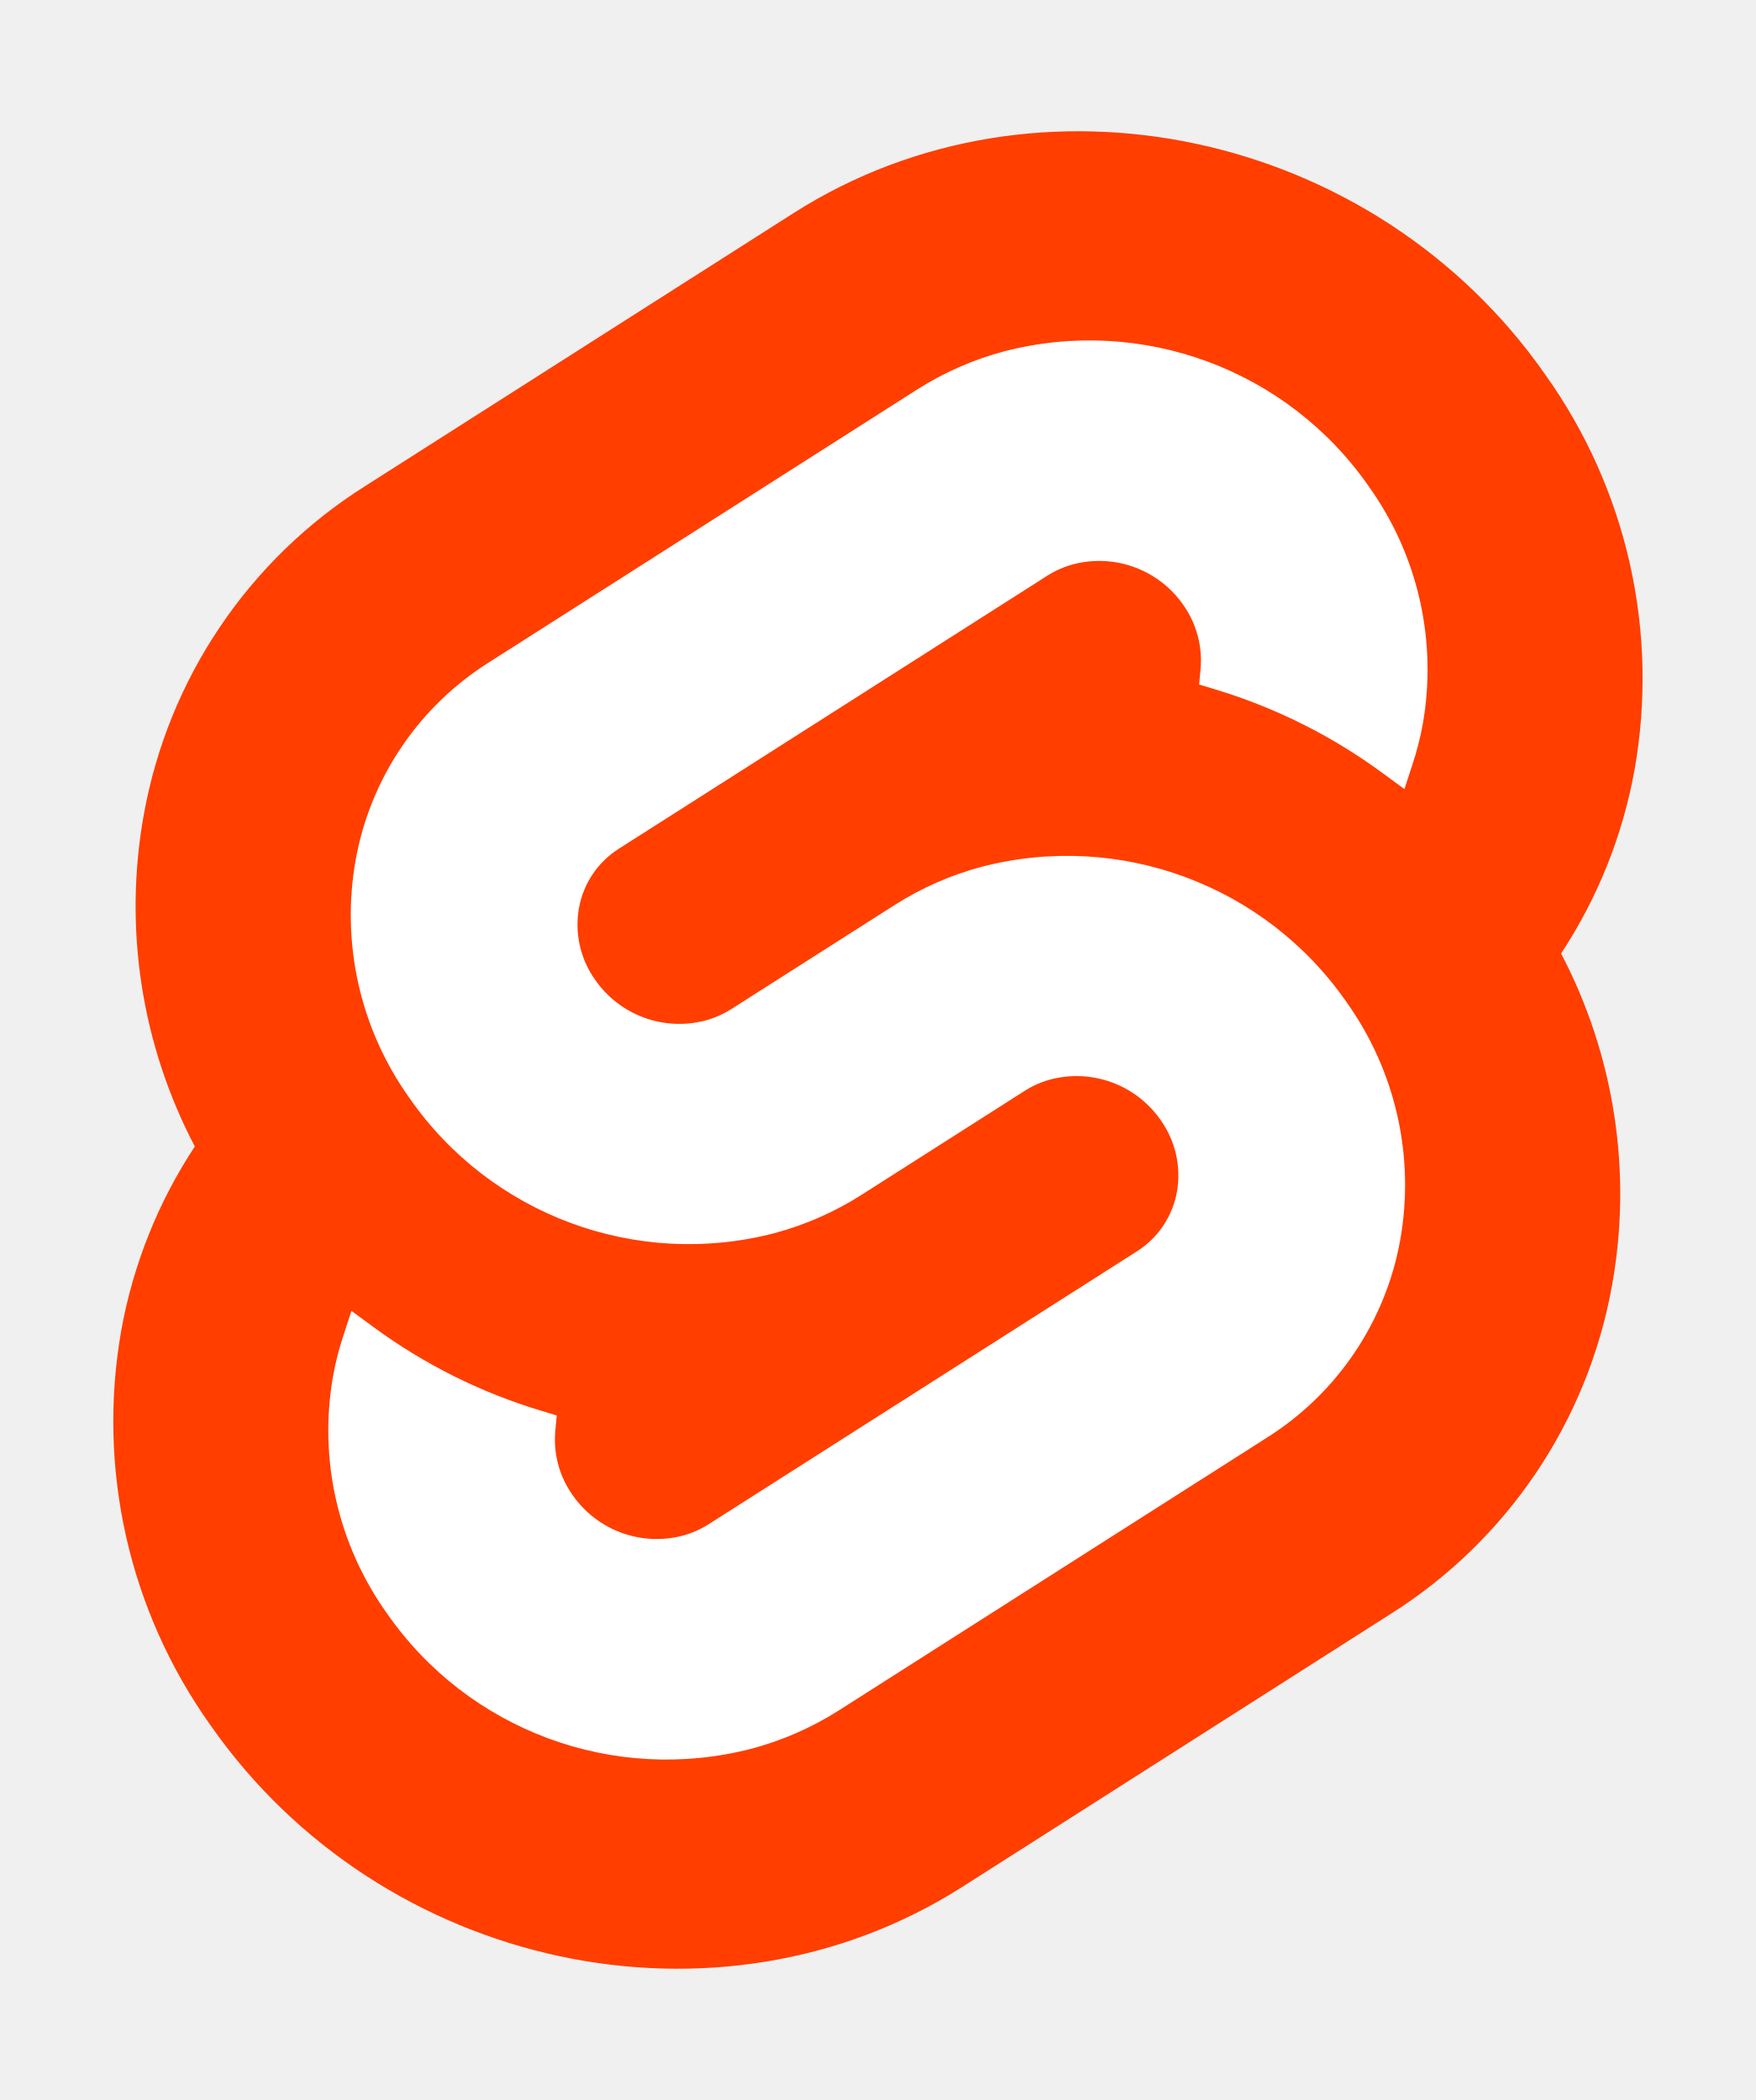
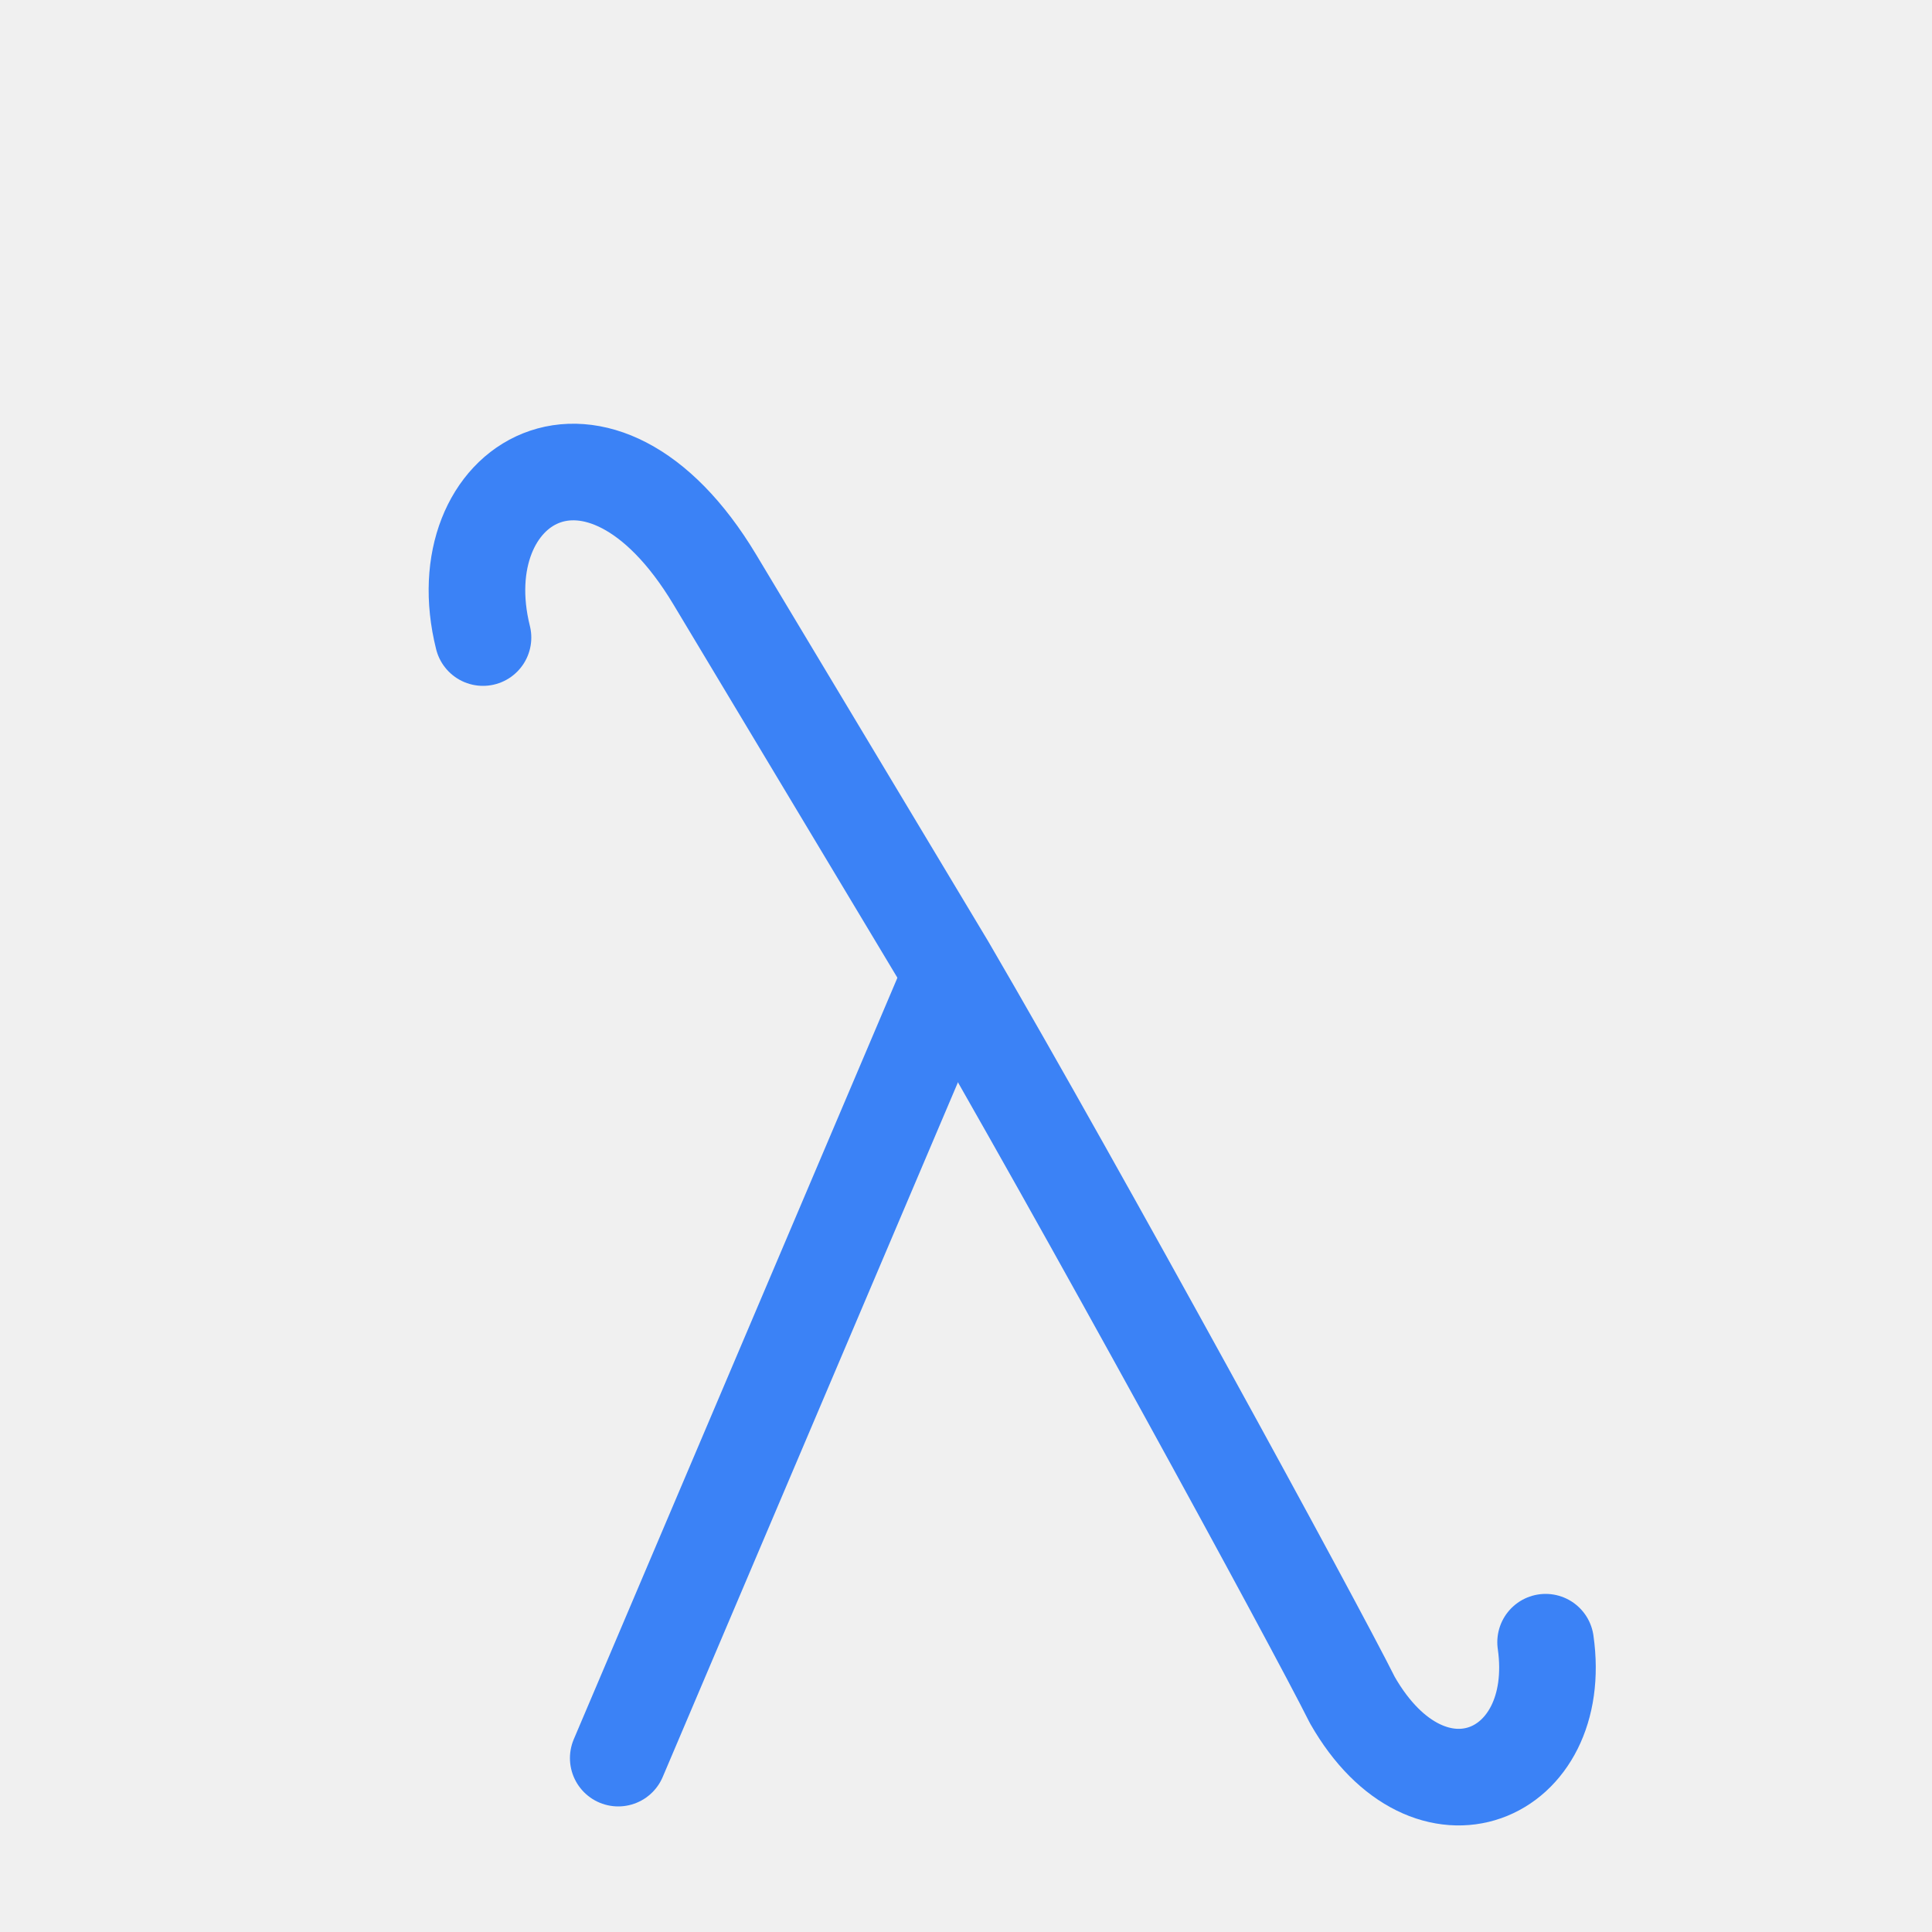
- <svg xmlns="http://www.w3.org/2000/svg" width="107" height="128" viewBox="0 0 107 128">
-   <path d="M94.157 22.819c-10.4-14.885-30.94-19.297-45.792-9.835L22.282 29.608A29.92 29.92 0 0 0 8.764 49.65a31.5 31.5 0 0 0 3.108 20.231 30 30 0 0 0-4.477 11.183 31.9 31.9 0 0 0 5.448 24.116c10.402 14.887 30.942 19.297 45.791 9.835l26.083-16.624A29.92 29.92 0 0 0 98.235 78.35a31.53 31.53 0 0 0-3.105-20.232 30 30 0 0 0 4.474-11.182 31.88 31.88 0 0 0-5.447-24.116" style="fill:#ff3e00" />
-   <path d="M45.817 106.582a20.72 20.72 0 0 1-22.237-8.243 19.17 19.17 0 0 1-3.277-14.503 18 18 0 0 1 .624-2.435l.49-1.498 1.337.981a33.6 33.6 0 0 0 10.203 5.098l.97.294-.09.968a5.85 5.85 0 0 0 1.052 3.878 6.24 6.24 0 0 0 6.695 2.485 5.8 5.8 0 0 0 1.603-.704L69.27 76.28a5.43 5.43 0 0 0 2.45-3.631 5.8 5.8 0 0 0-.987-4.371 6.24 6.24 0 0 0-6.698-2.487 5.7 5.7 0 0 0-1.6.704l-9.953 6.345a19 19 0 0 1-5.296 2.326 20.72 20.72 0 0 1-22.237-8.243 19.17 19.17 0 0 1-3.277-14.502 17.99 17.99 0 0 1 8.13-12.052l26.081-16.623a19 19 0 0 1 5.3-2.329 20.72 20.72 0 0 1 22.237 8.243 19.17 19.17 0 0 1 3.277 14.503 18 18 0 0 1-.624 2.435l-.49 1.498-1.337-.98a33.6 33.6 0 0 0-10.203-5.1l-.97-.294.09-.968a5.86 5.86 0 0 0-1.052-3.878 6.24 6.24 0 0 0-6.696-2.485 5.8 5.8 0 0 0-1.602.704L37.73 51.72a5.42 5.42 0 0 0-2.449 3.63 5.79 5.79 0 0 0 .986 4.372 6.24 6.24 0 0 0 6.698 2.486 5.8 5.8 0 0 0 1.602-.704l9.952-6.342a19 19 0 0 1 5.295-2.328 20.72 20.72 0 0 1 22.237 8.242 19.17 19.17 0 0 1 3.277 14.503 18 18 0 0 1-8.13 12.053l-26.081 16.622a19 19 0 0 1-5.3 2.328" style="fill:#fff" />
+ <svg xmlns="http://www.w3.org/2000/svg" viewBox="0 0 100 100">
+   <path d="M 25 33 C 23 25 31 20 37 30 C 40 35 49 50 49 50 C 56 62 68 84 70 88 C 74 95 81 92 80 85 " fill="none" stroke="#3b82f6" stroke-width="5" stroke-linecap="round" stroke-linejoin="round" />
+   <path d="M 49 51 L 32 91" fill="none" stroke="#3b82f6" stroke-width="5" stroke-linecap="round" />
</svg>
